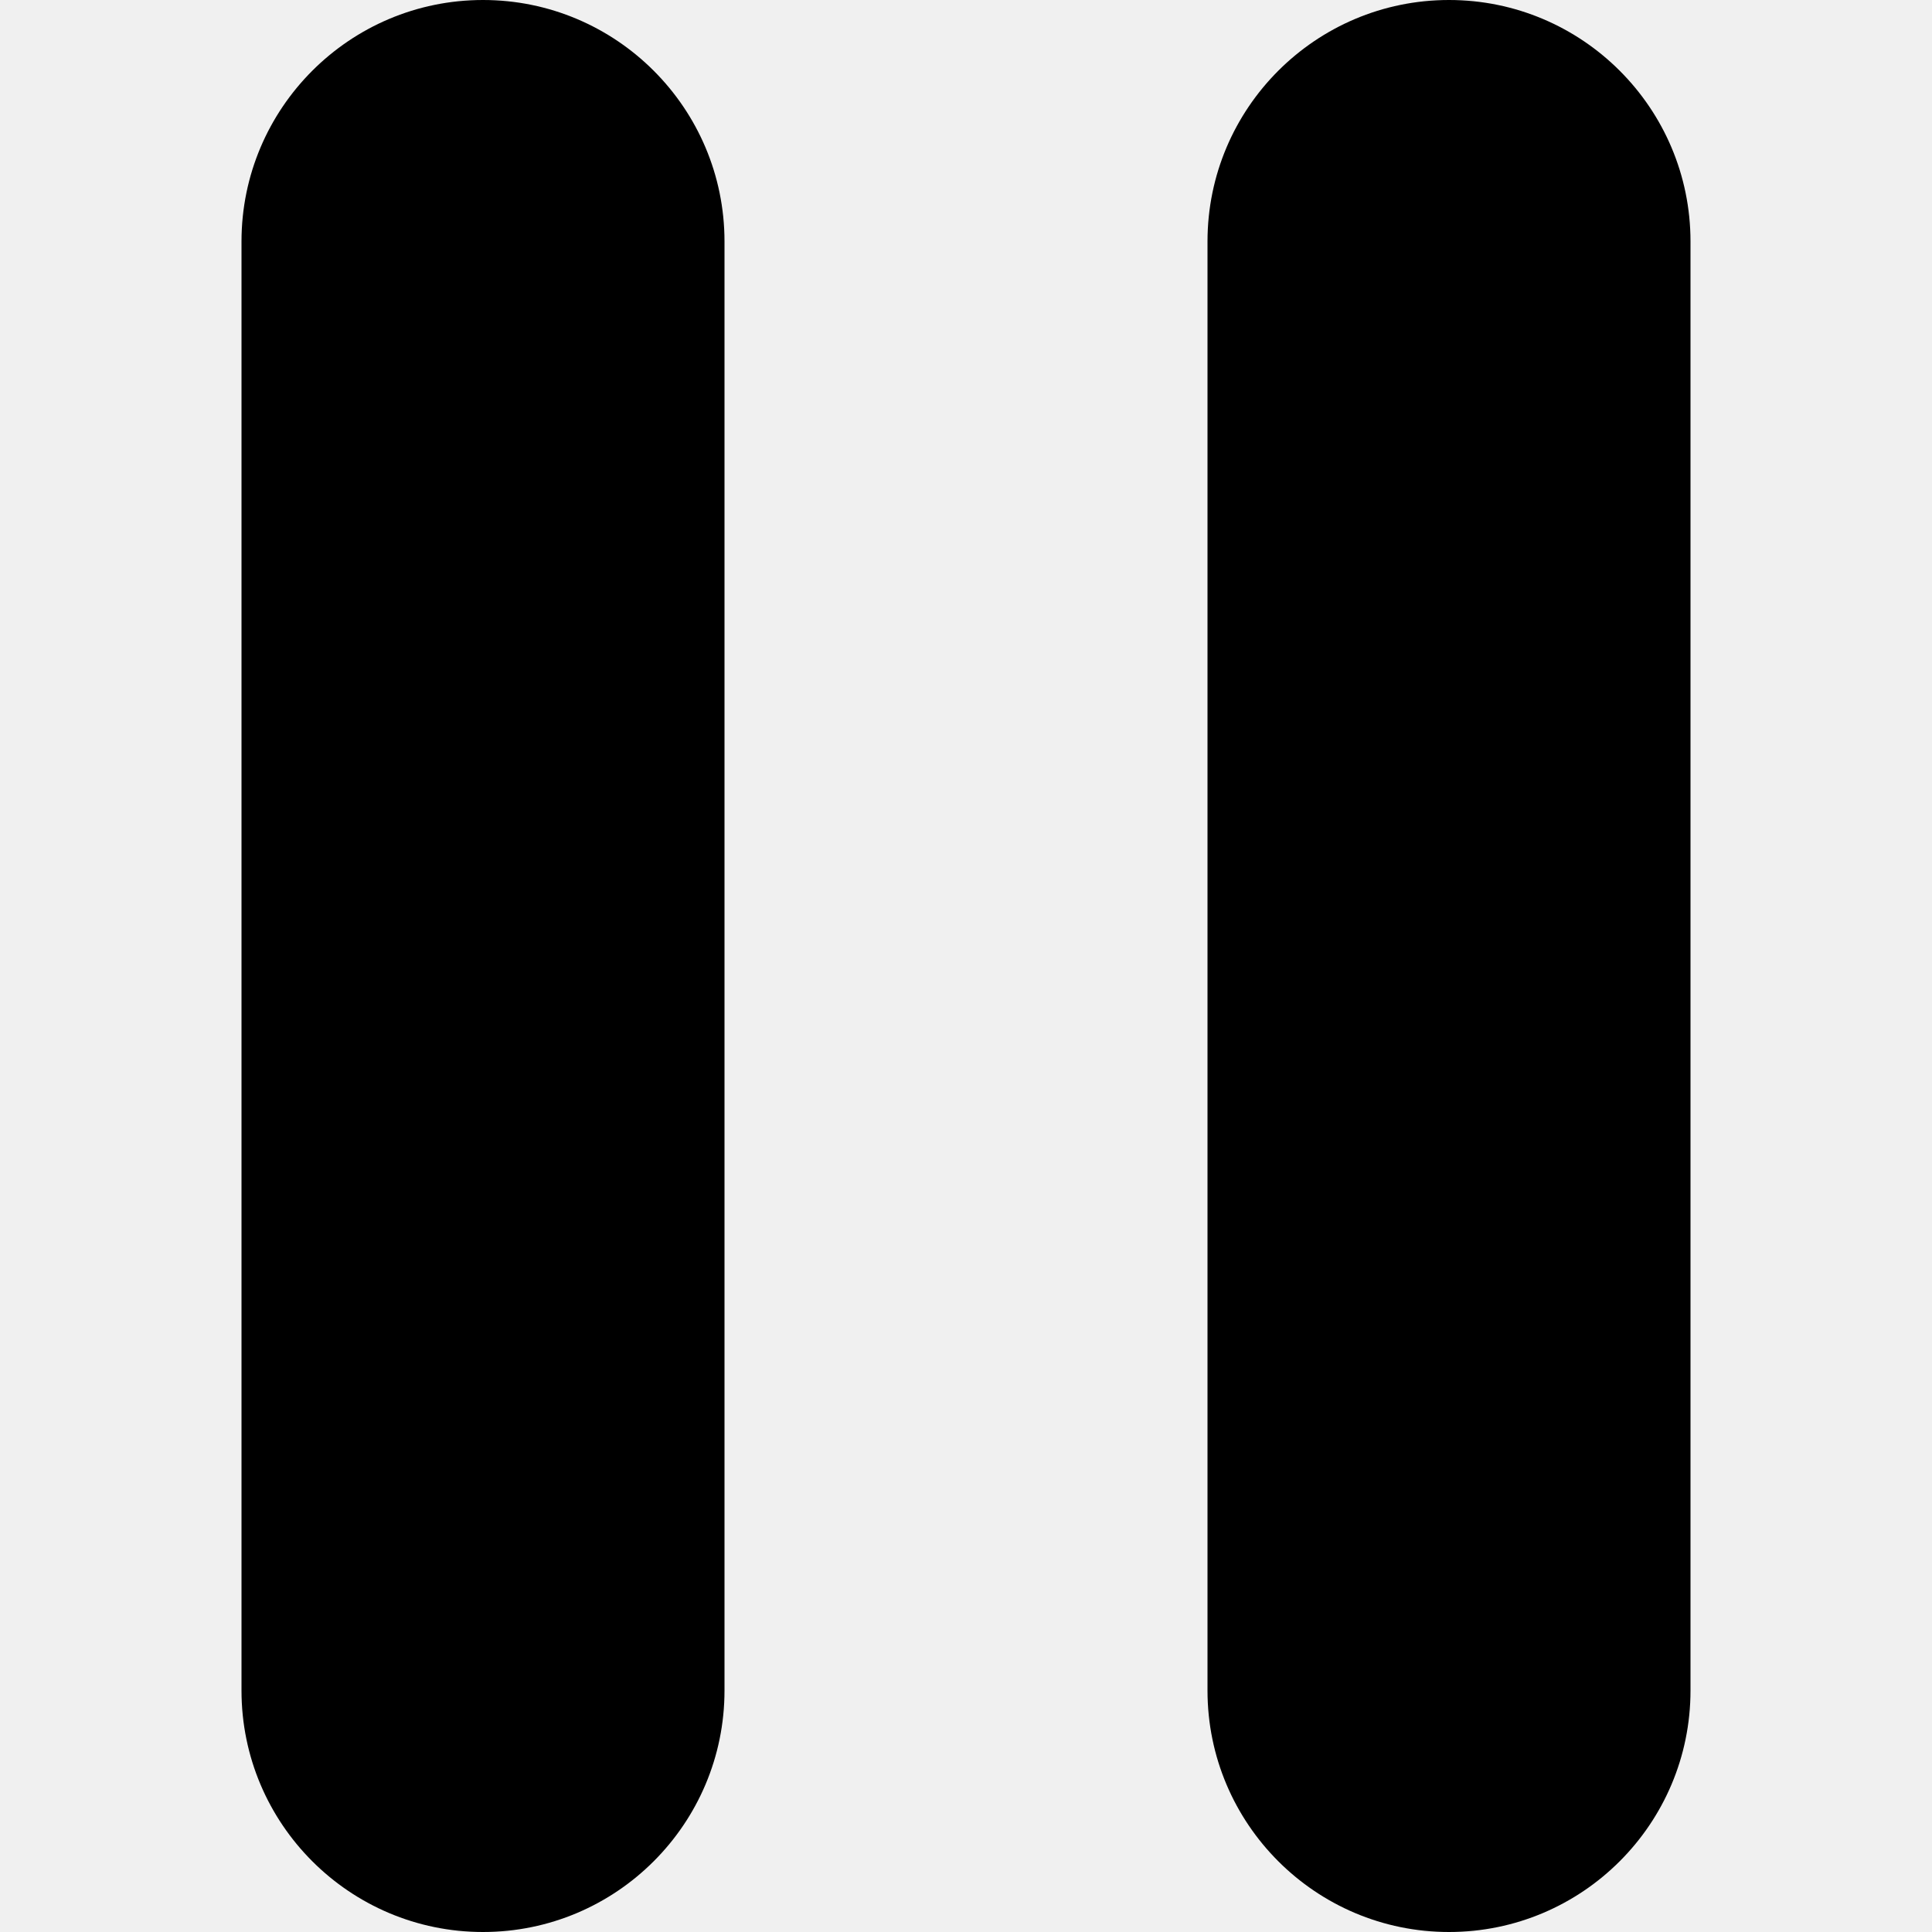
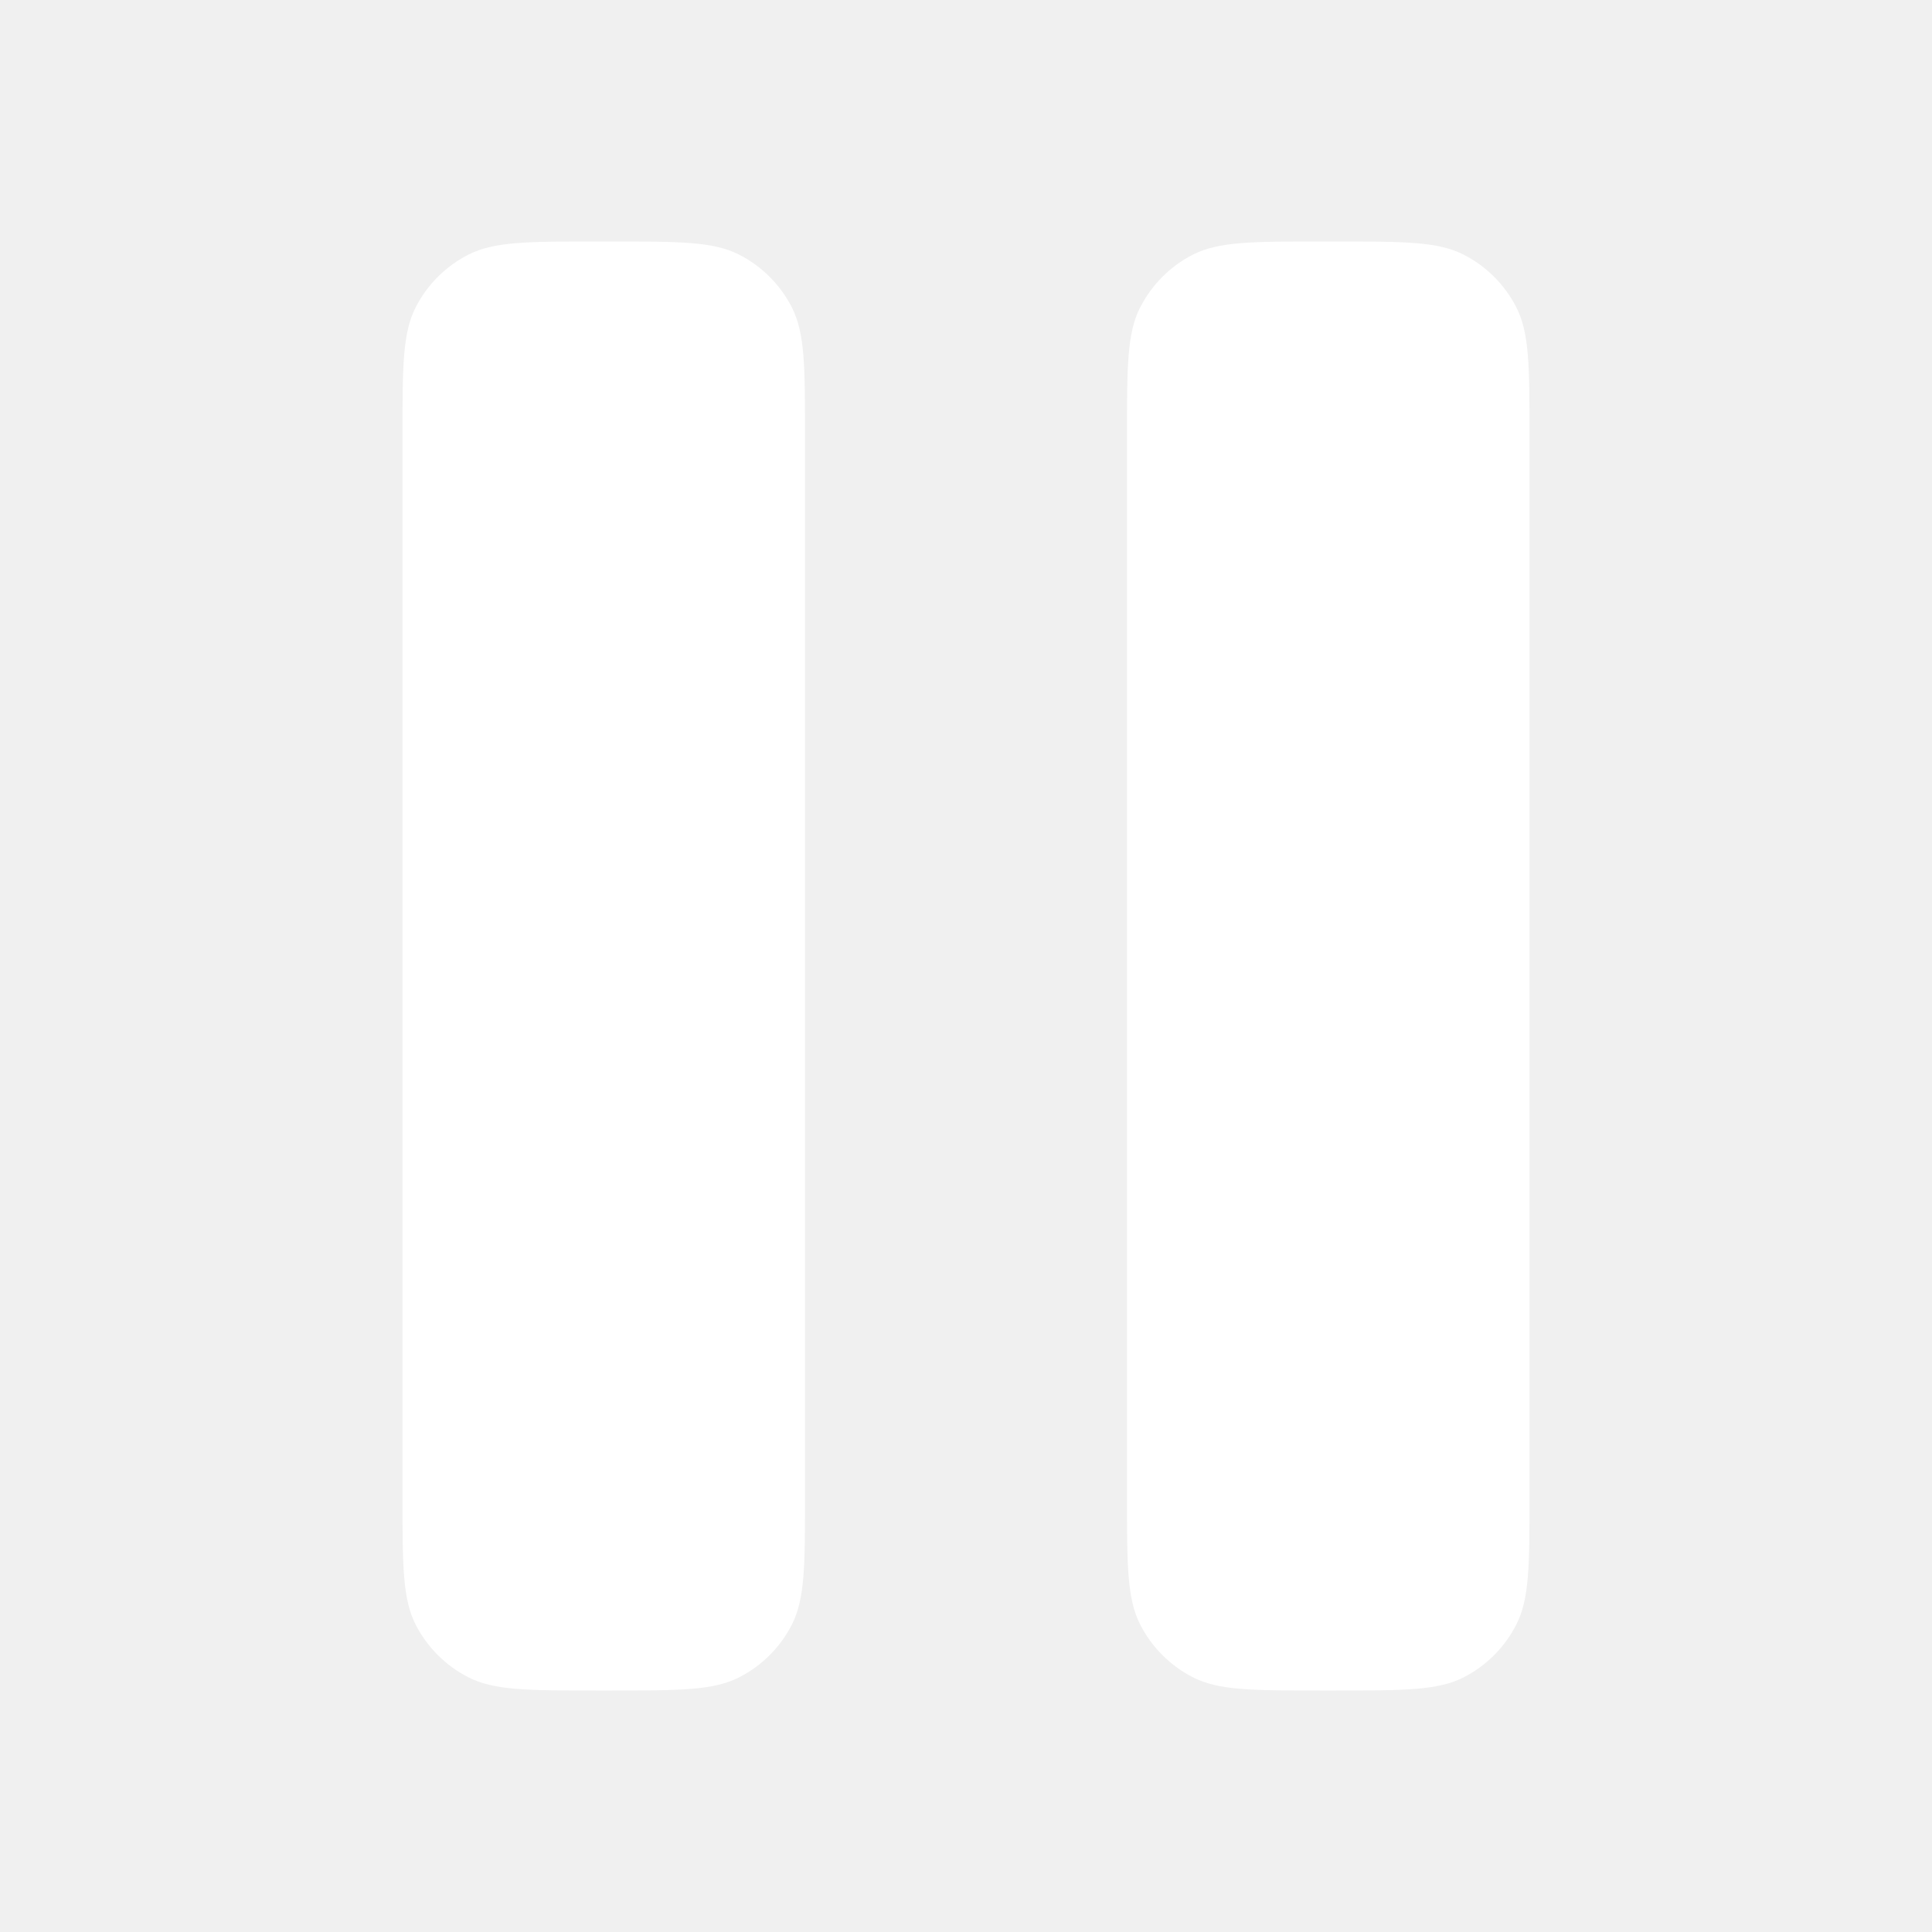
- <svg xmlns="http://www.w3.org/2000/svg" width="800px" height="800px" viewBox="-1 0 8 8" version="1.1">
-   <defs>
- 
- </defs>
-   <g id="Page-1" stroke="none" stroke-width="1" fill="none" fill-rule="evenodd">
-     <g id="Dribbble-Light-Preview" transform="translate(-227, -3765)" fill="#000000">
-       <g id="icons" transform="translate(56, 160)">
-         <path d="M172,3605 C171.448,3605 171,3605.448 171,3606 L171,3612 C171,3612.552 171.448,3613 172,3613 C172.552,3613 173,3612.552 173,3612 L173,3606 C173,3605.448 172.552,3605 172,3605 M177,3606 L177,3612 C177,3612.552 176.552,3613 176,3613 C175.448,3613 175,3612.552 175,3612 L175,3606 C175,3605.448 175.448,3605 176,3605 C176.552,3605 177,3605.448 177,3606" id="pause-[#1006]">
- 
- </path>
-       </g>
-     </g>
-   </g>
+ <svg xmlns="http://www.w3.org/2000/svg" width="800px" height="800px" viewBox="0 0 24 24" fill="none">
+   <path fill-rule="evenodd" clip-rule="evenodd" d="M5.163 3.819C5 4.139 5 4.559 5 5.4v13.2c0 .84 0 1.26.163 1.581a1.5 1.5 0 0 0 .656.655c.32.164.74.164 1.581.164h.2c.84 0 1.26 0 1.581-.163a1.5 1.5 0 0 0 .656-.656c.163-.32.163-.74.163-1.581V5.4c0-.84 0-1.26-.163-1.581a1.5 1.5 0 0 0-.656-.656C8.861 3 8.441 3 7.6 3h-.2c-.84 0-1.26 0-1.581.163a1.5 1.5 0 0 0-.656.656zm9 0C14 4.139 14 4.559 14 5.4v13.2c0 .84 0 1.26.164 1.581a1.5 1.5 0 0 0 .655.655c.32.164.74.164 1.581.164h.2c.84 0 1.26 0 1.581-.163a1.5 1.5 0 0 0 .655-.656c.164-.32.164-.74.164-1.581V5.4c0-.84 0-1.26-.163-1.581a1.5 1.5 0 0 0-.656-.656C17.861 3 17.441 3 16.6 3h-.2c-.84 0-1.26 0-1.581.163a1.5 1.5 0 0 0-.655.656z" fill="#ffffff" />
</svg>
